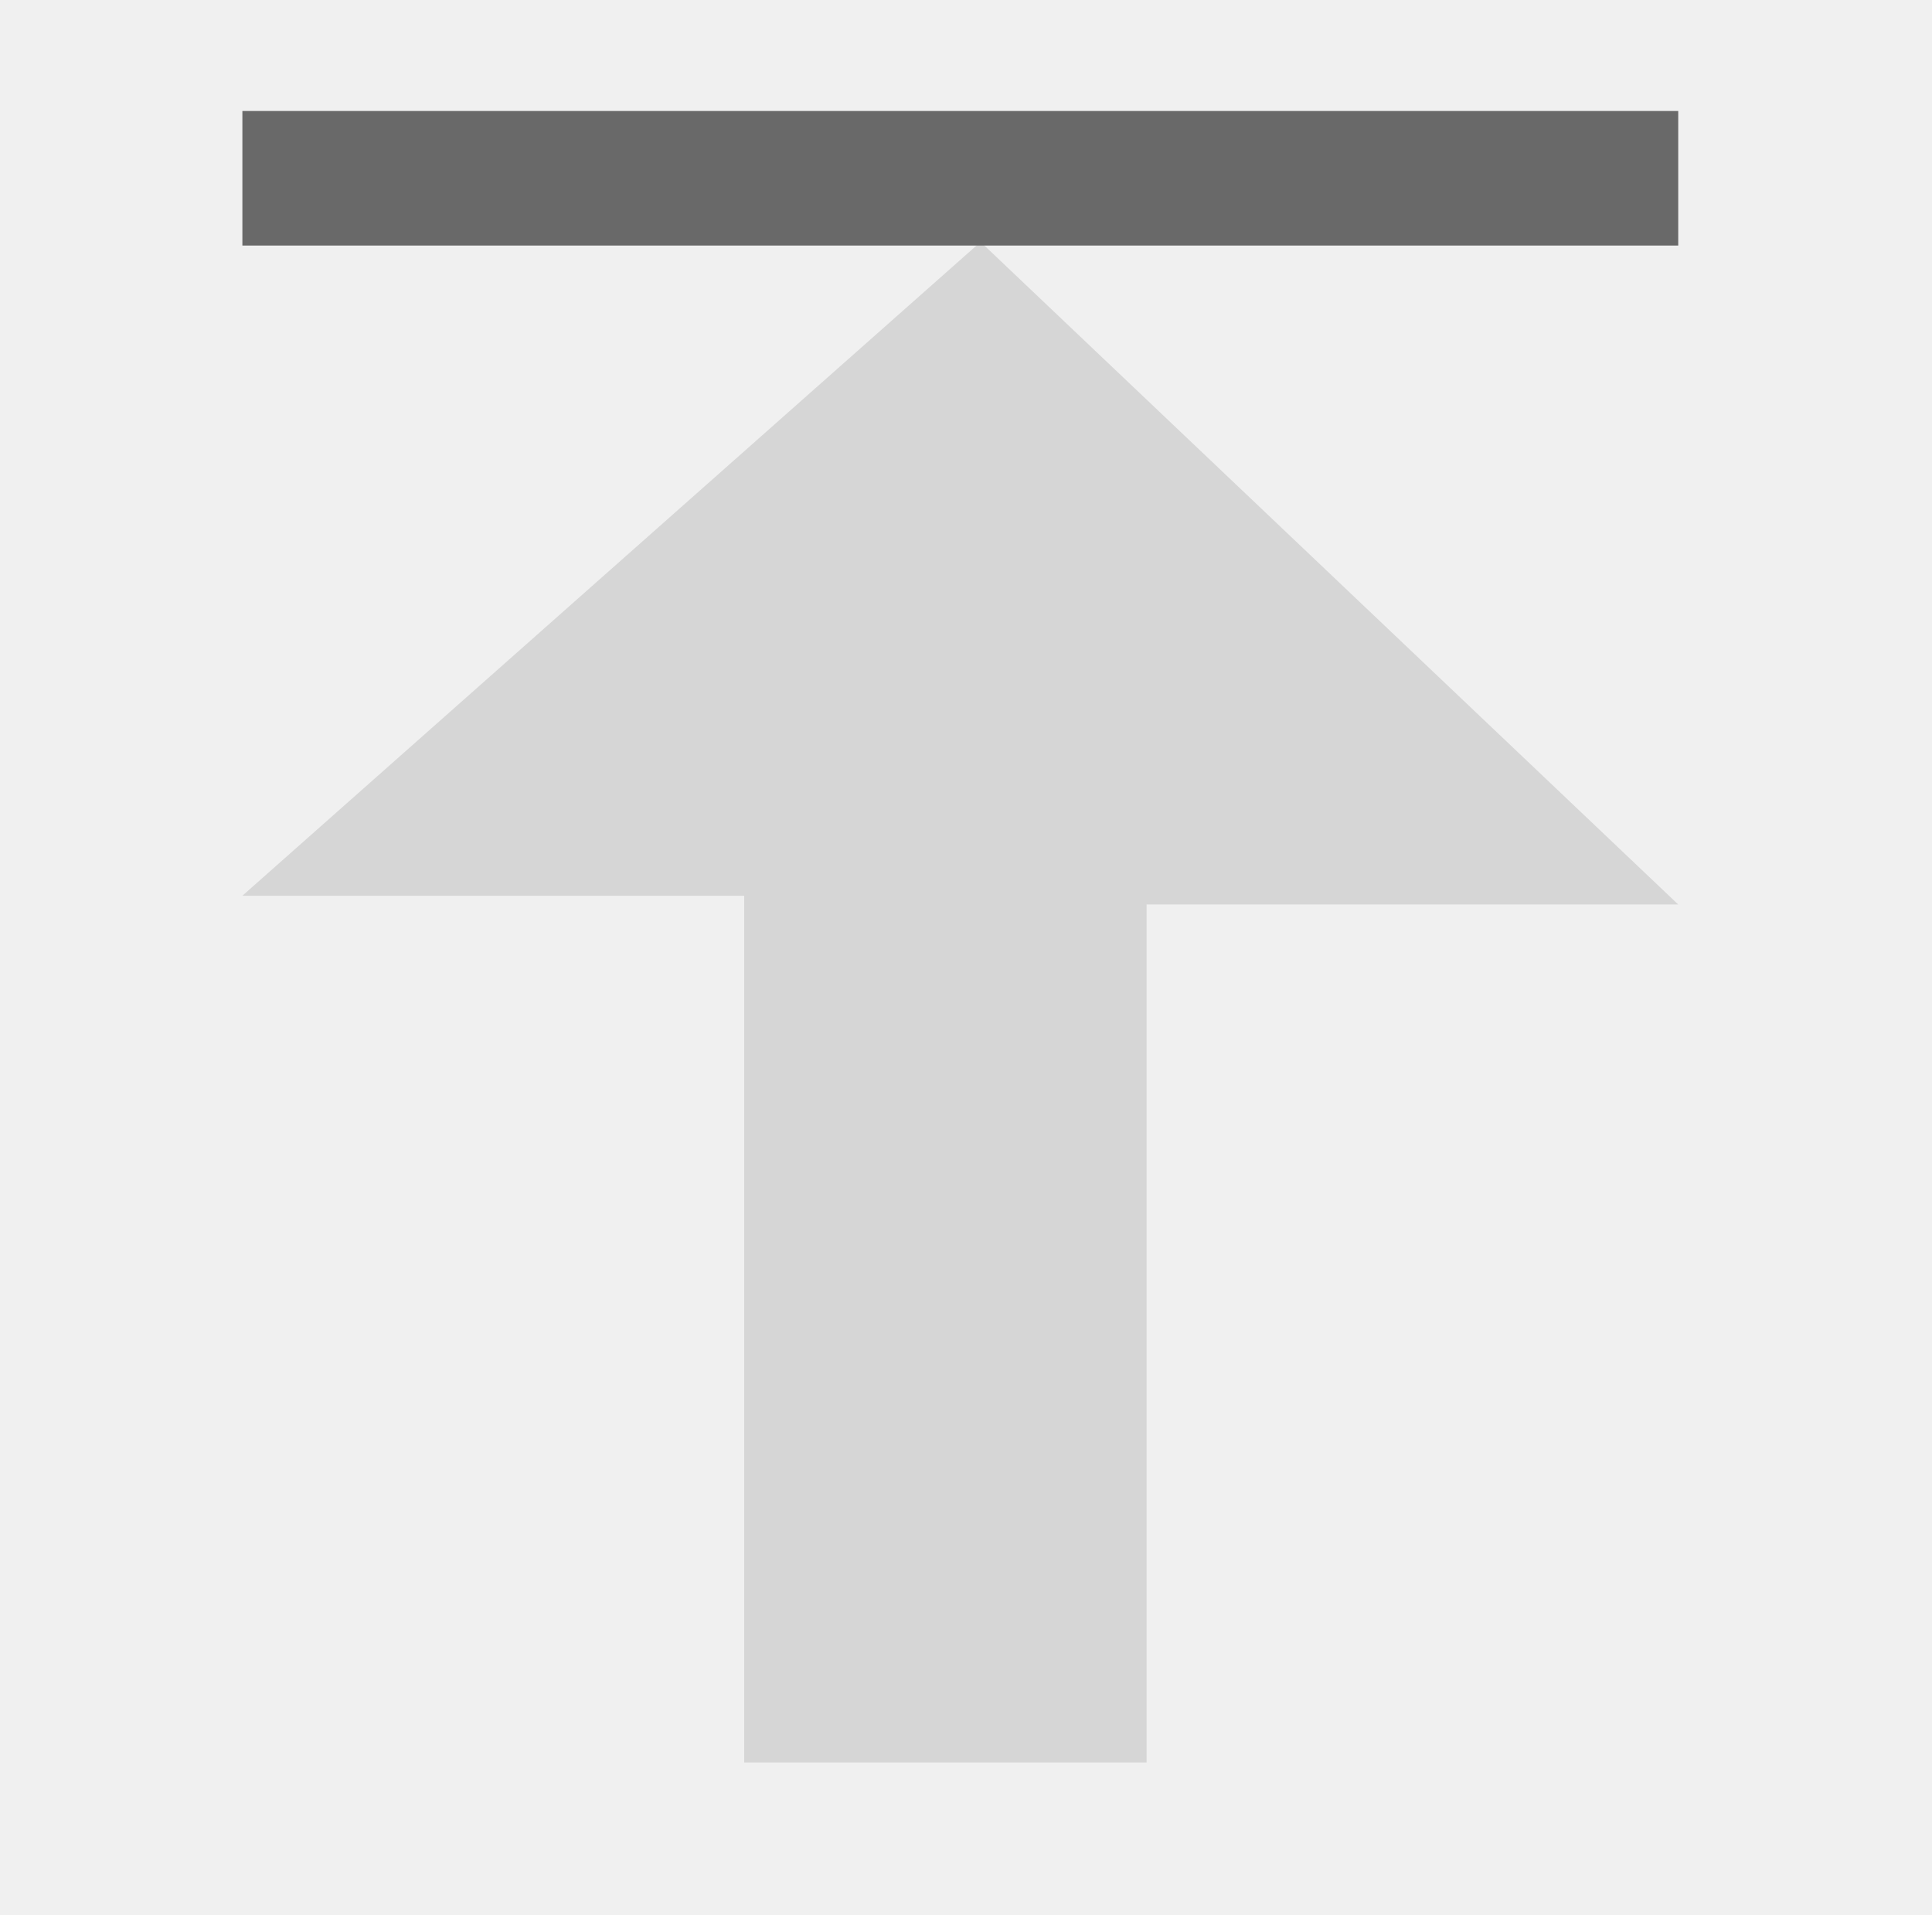
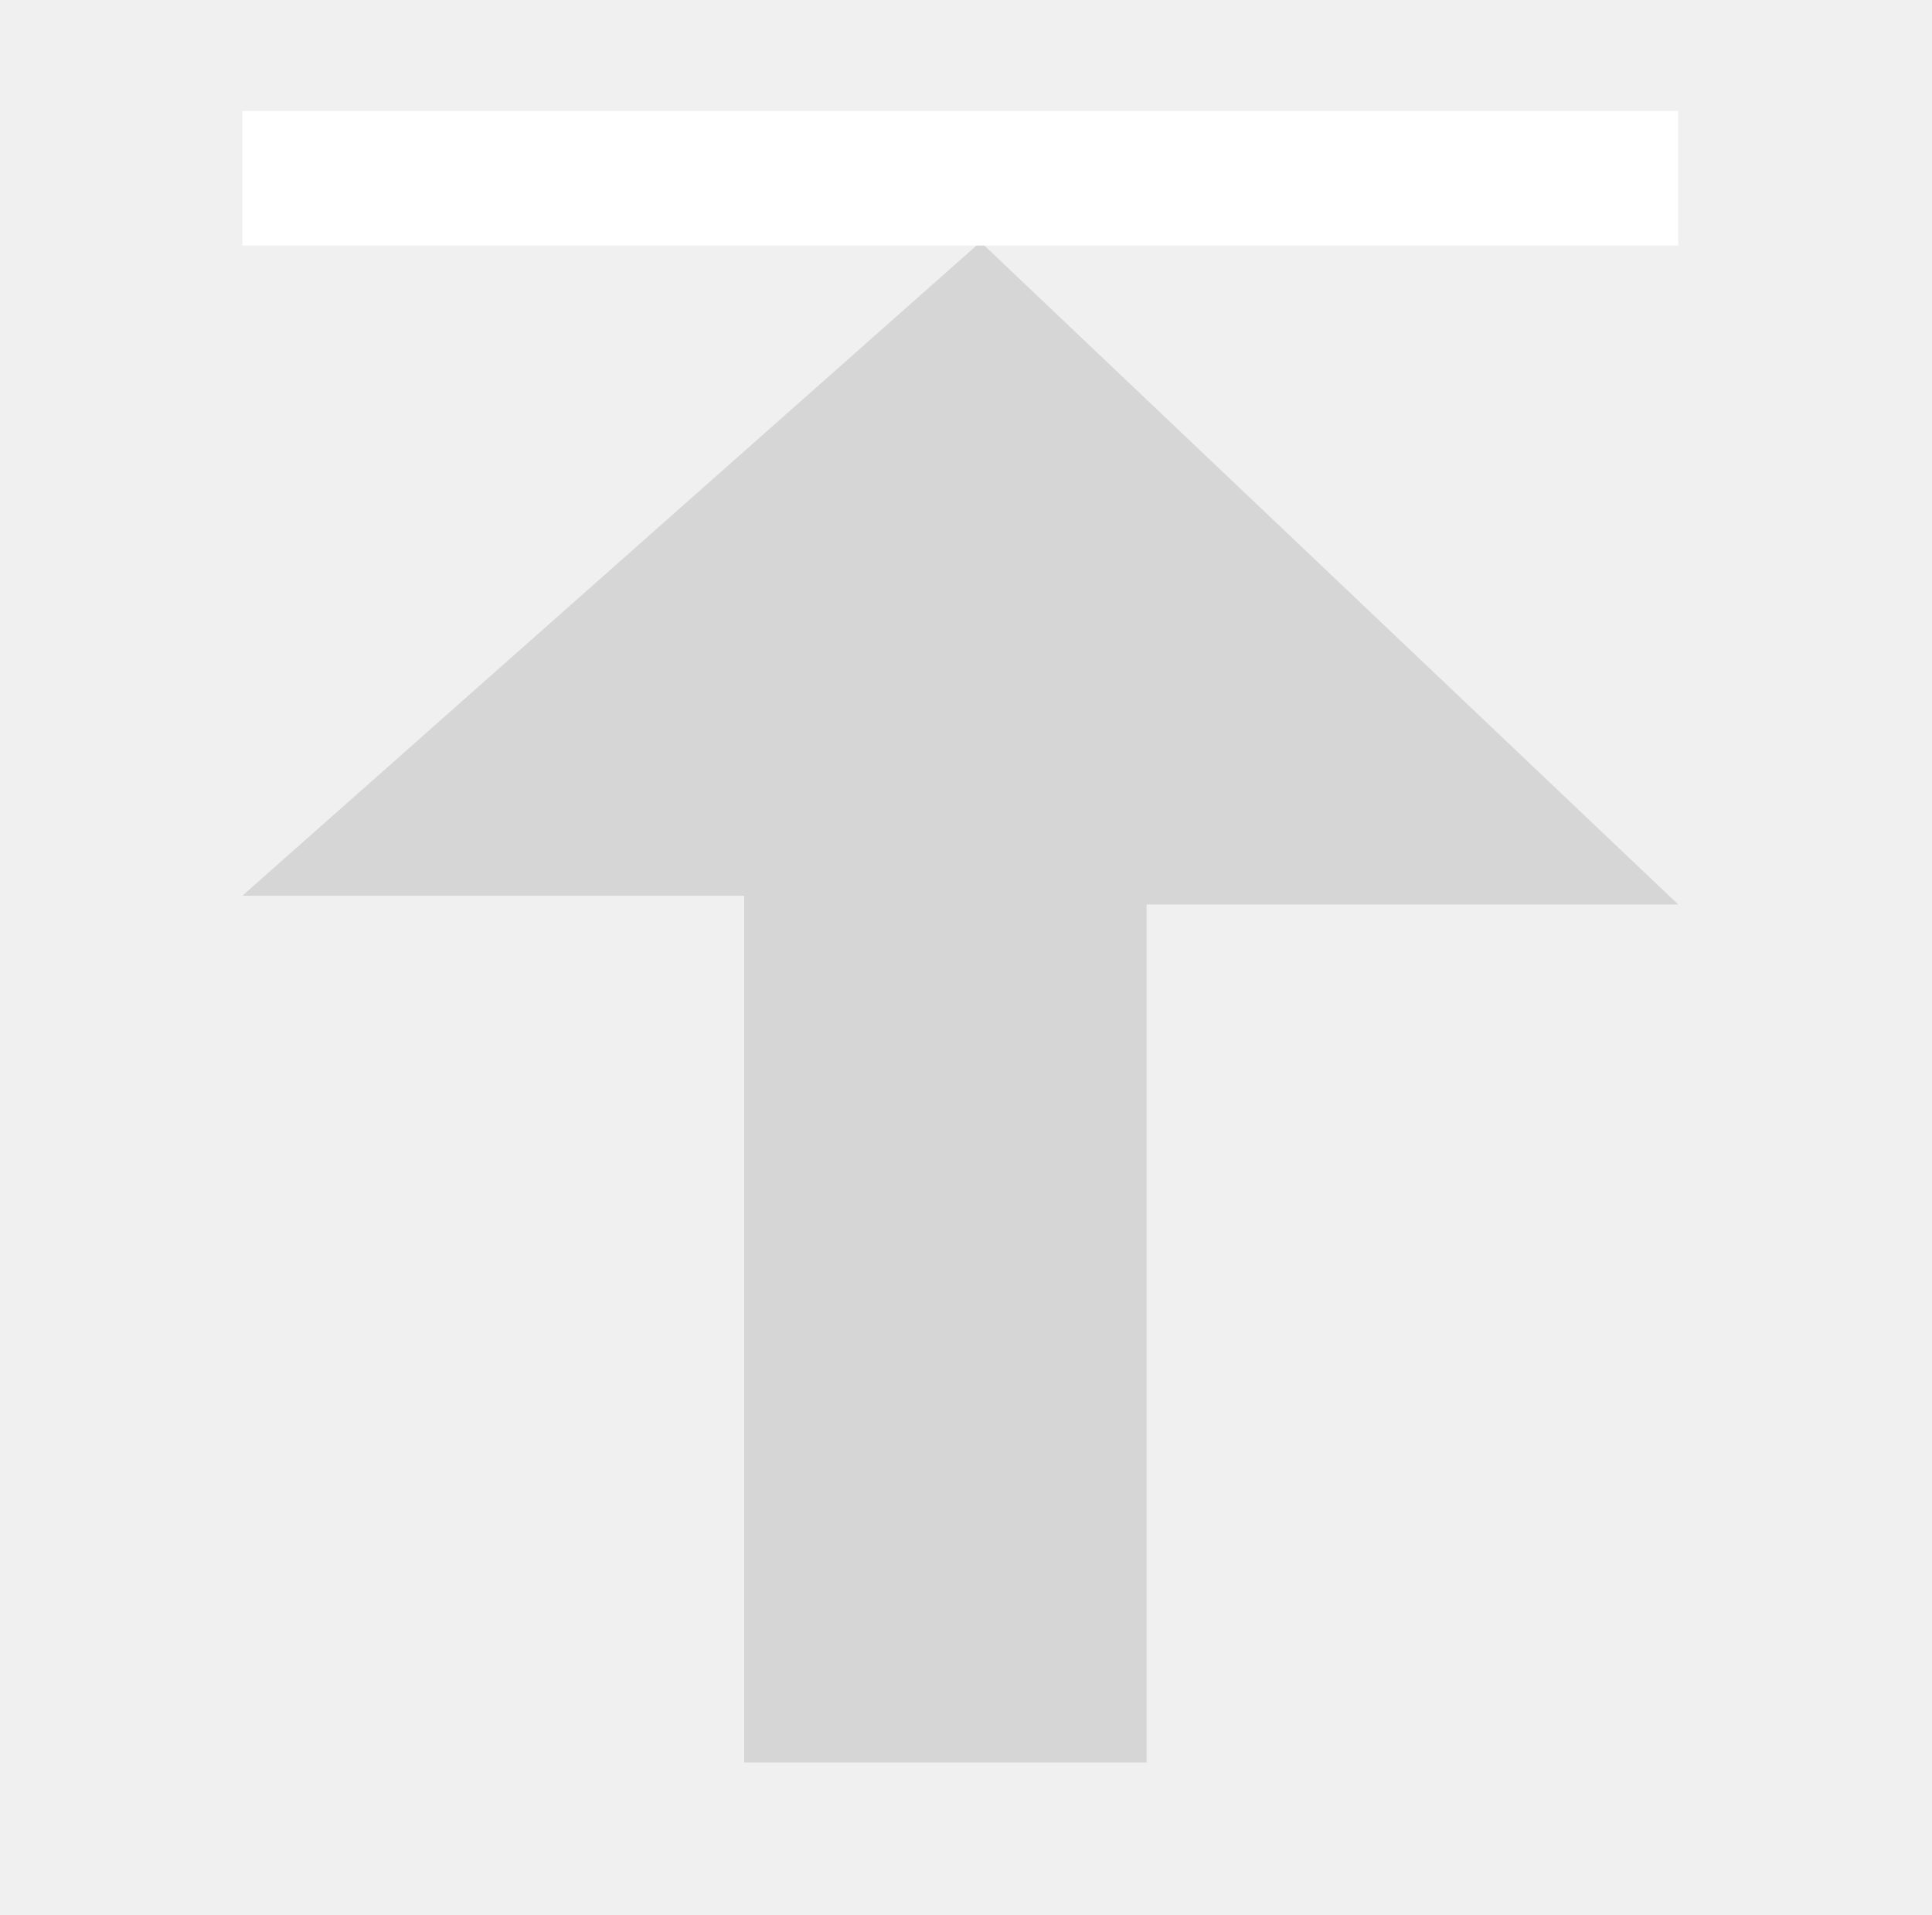
<svg xmlns="http://www.w3.org/2000/svg" width="450.528" height="446.487" id="svg2" version="1.1">
  <defs id="defs4" />
  <g id="layer1" transform="translate(4.78669,7.533632)">
    <path style="fill:#d6d6d6;fill-opacity:1;fill-rule:evenodd;stroke:none;stroke-width:5.39;stroke-linecap:butt;stroke-linejoin:miter;stroke-miterlimit:4;stroke-dasharray:none;stroke-opacity:1" d="M 262.588,403.456 V 203.386 H 386.564 L 223.876,48.882 51.735,201.345 H 168.755 v 202.112 z" id="path4175" />
-     <rect style="color:#000000;clip-rule:nonzero;display:inline;overflow:visible;visibility:visible;opacity:1;isolation:auto;mix-blend-mode:normal;color-interpolation:sRGB;color-interpolation-filters:linearRGB;solid-color:#000000;solid-opacity:1;fill:#696969;fill-opacity:1;fill-rule:evenodd;stroke:none;stroke-width:4.119;stroke-linecap:butt;stroke-linejoin:miter;stroke-miterlimit:4;stroke-dasharray:8.238, 8.238;stroke-dashoffset:0;stroke-opacity:1;color-rendering:auto;image-rendering:auto;shape-rendering:auto;text-rendering:auto;enable-background:accumulate" id="rect814" width="334.828" height="31.377" x="-386.564" y="18.349" transform="scale(-1,1)" />
+     <rect style="color:#000000;clip-rule:nonzero;display:inline;overflow:visible;visibility:visible;opacity:1;isolation:auto;mix-blend-mode:normal;color-interpolation:sRGB;color-interpolation-filters:linearRGB;solid-color:#000000;solid-opacity:1;fill:#ffffff;fill-opacity:1;fill-rule:evenodd;stroke:none;stroke-width:4.119;stroke-linecap:butt;stroke-linejoin:miter;stroke-miterlimit:4;stroke-dasharray:8.238, 8.238;stroke-dashoffset:0;stroke-opacity:1;color-rendering:auto;image-rendering:auto;shape-rendering:auto;text-rendering:auto;enable-background:accumulate" id="rect814" width="334.828" height="31.377" x="-386.564" y="18.349" transform="scale(-1,1)" />
  </g>
</svg>
